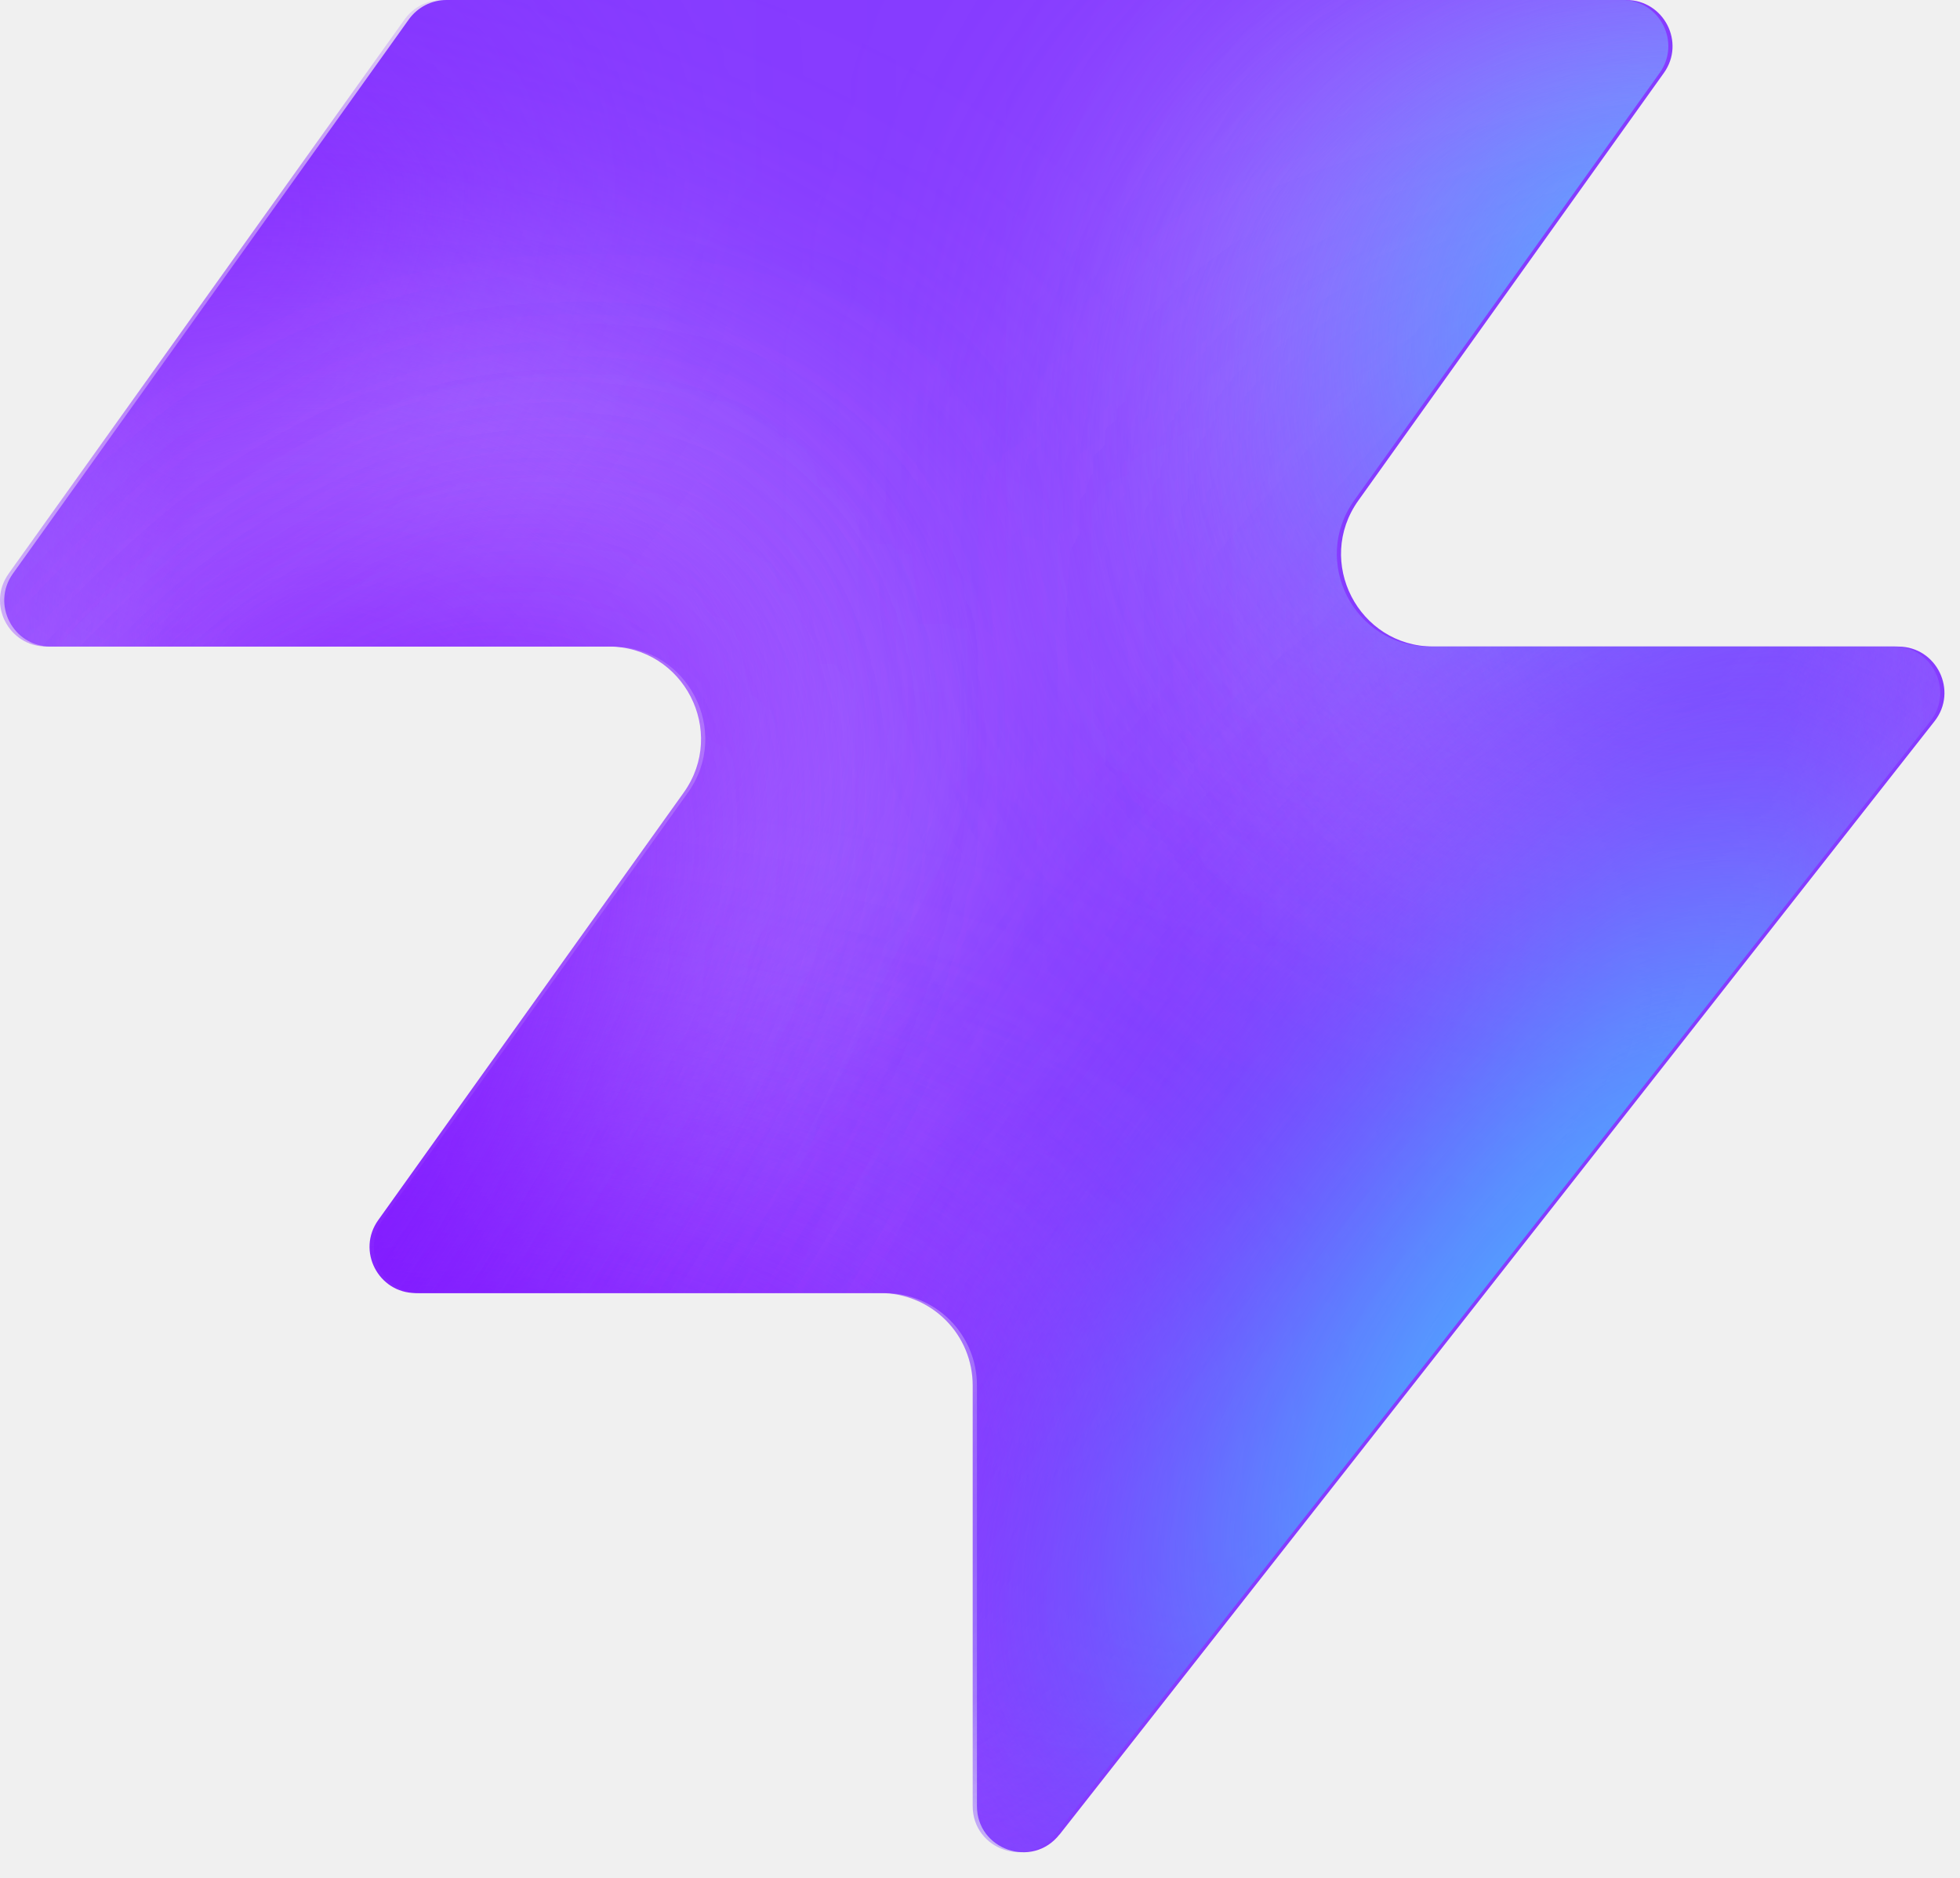
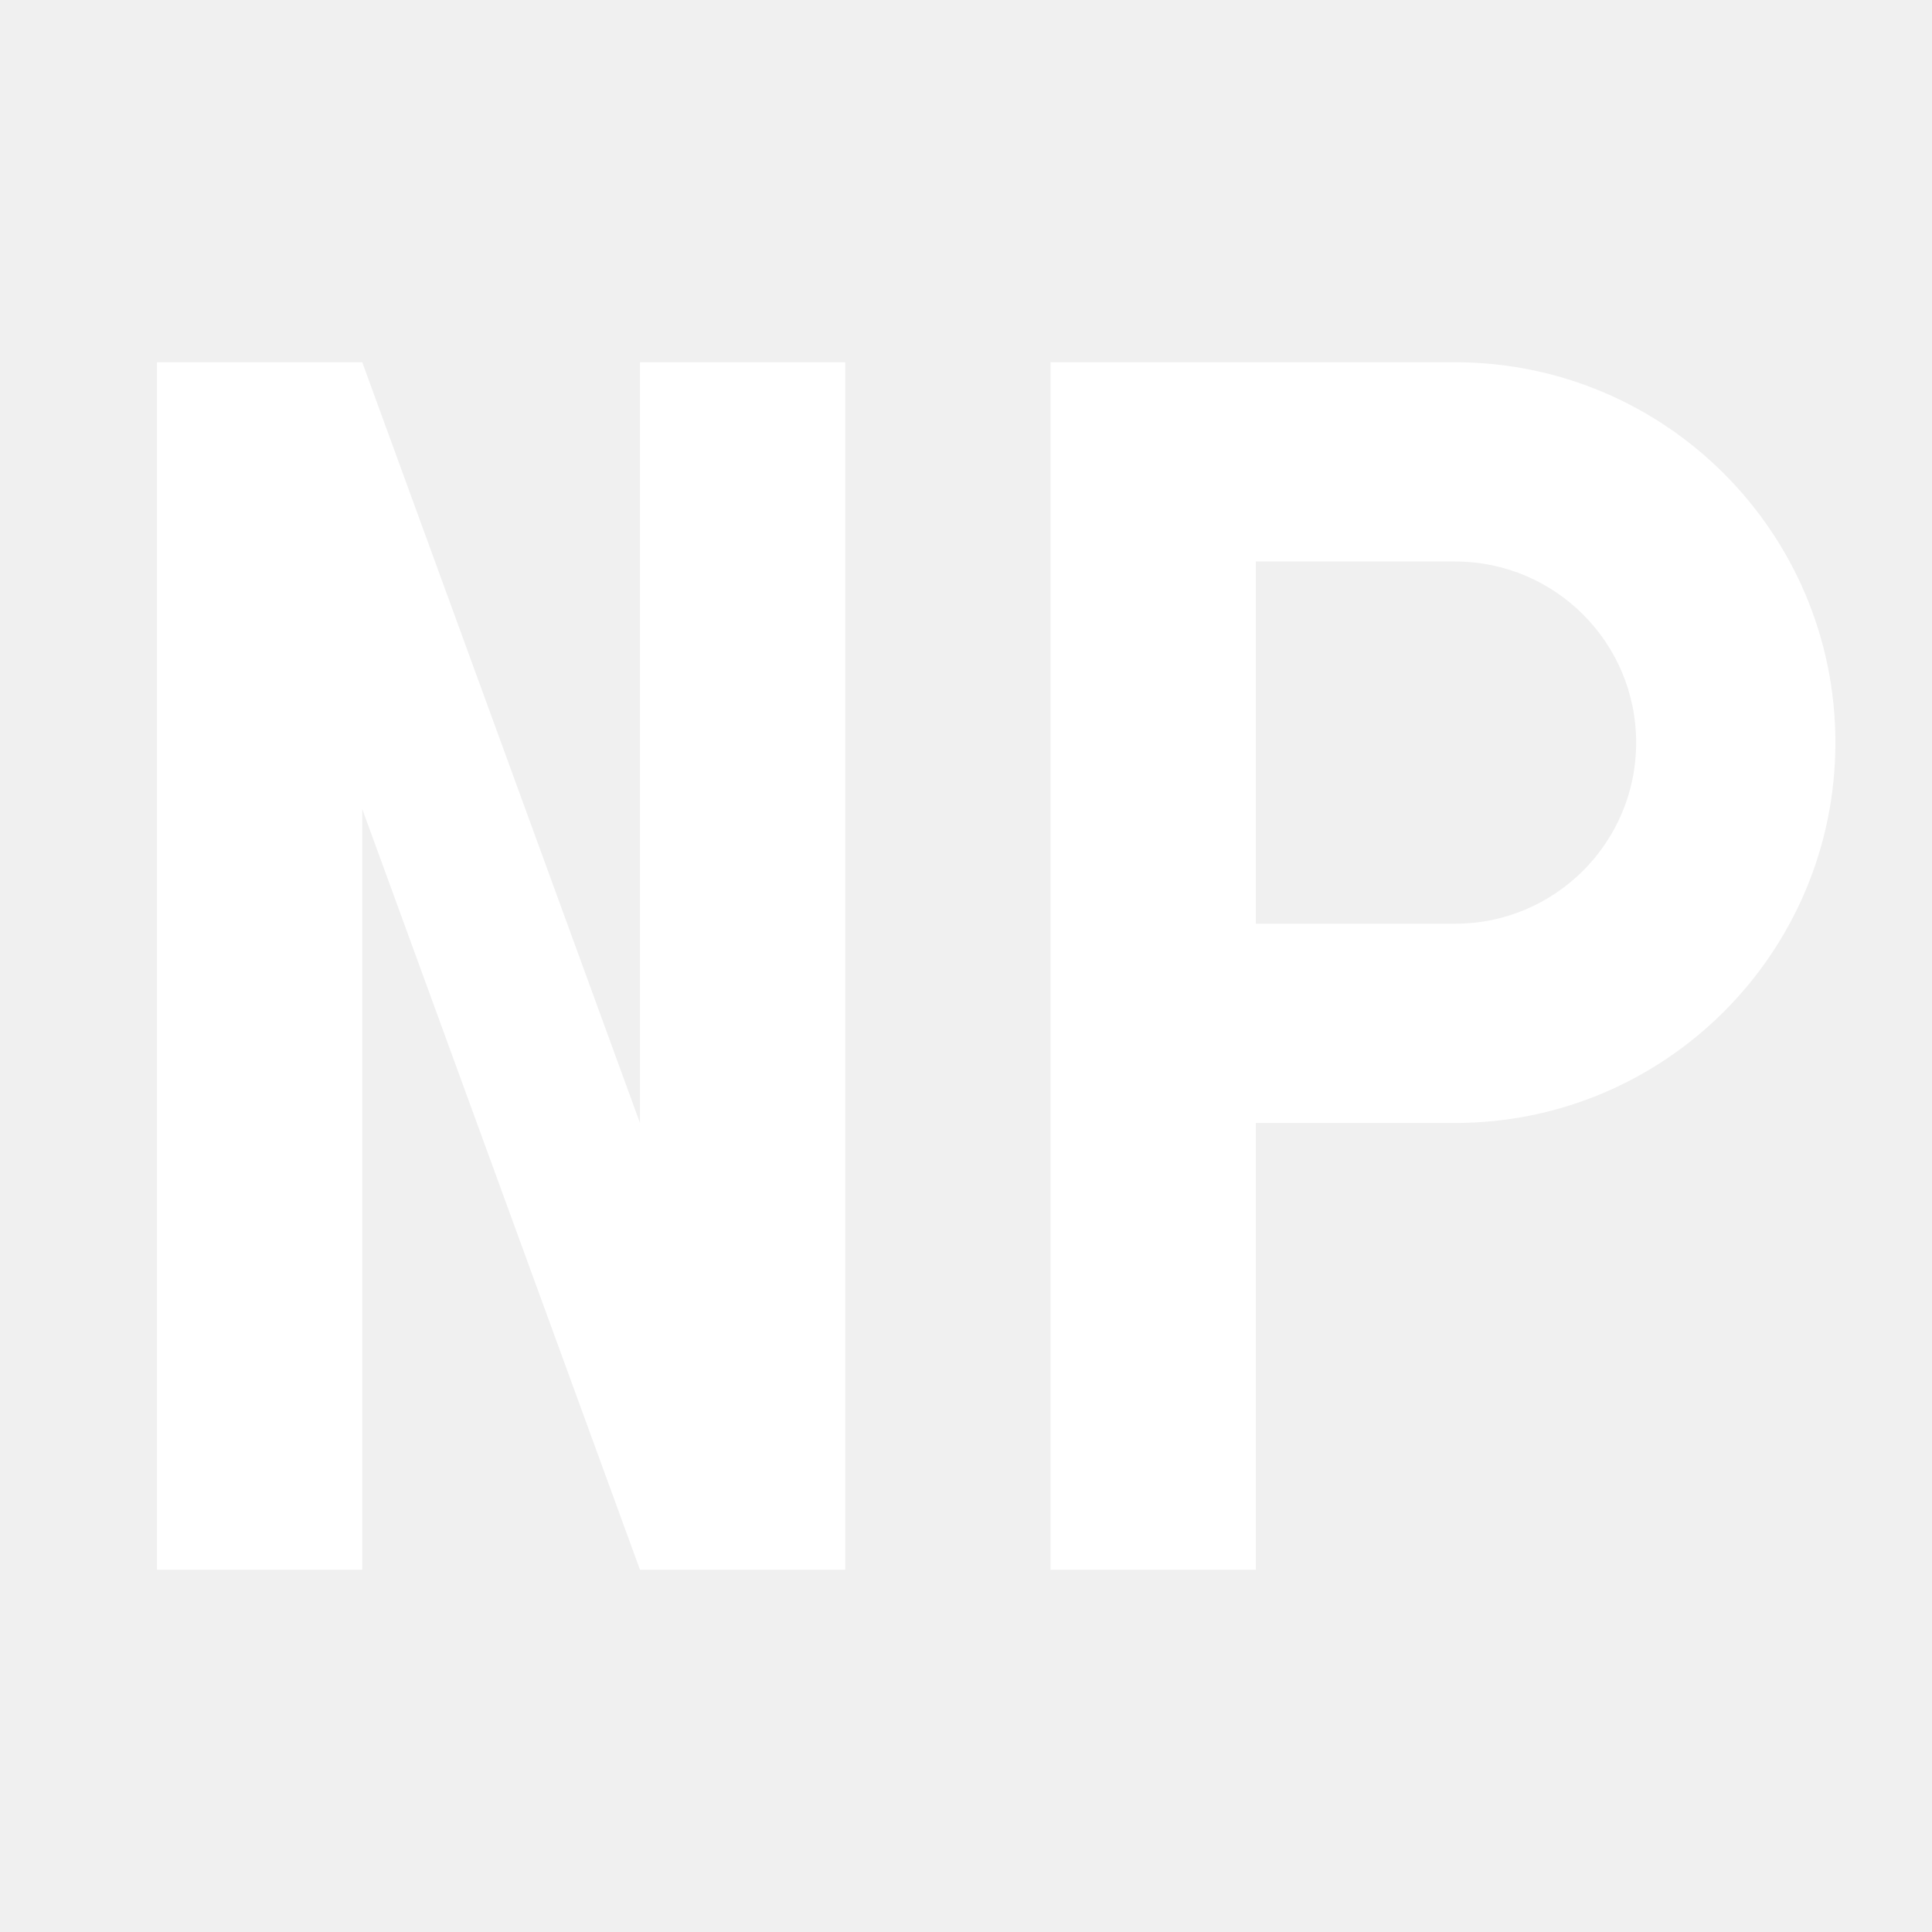
- <svg xmlns="http://www.w3.org/2000/svg" width="48" height="46" fill="none" viewBox="0 0 48 46">
-   <path fill="#863bff" d="M25.946 44.938c-.664.845-2.021.375-2.021-.698V33.937a2.26 2.26 0 0 0-2.262-2.262H10.287c-.92 0-1.456-1.04-.92-1.788l7.48-10.471c1.07-1.497 0-3.578-1.842-3.578H1.237c-.92 0-1.456-1.04-.92-1.788L10.013.474c.214-.297.556-.474.92-.474h28.894c.92 0 1.456 1.04.92 1.788l-7.48 10.471c-1.07 1.498 0 3.579 1.842 3.579h11.377c.943 0 1.473 1.088.89 1.83L25.947 44.94z" style="fill:#863bff;fill:color(display-p3 .525 .23 1);fill-opacity:1" />
-   <mask id="a" width="48" height="46" x="0" y="0" maskUnits="userSpaceOnUse" style="mask-type:alpha">
-     <path fill="#000" d="M25.842 44.938c-.664.844-2.021.375-2.021-.698V33.937a2.26 2.26 0 0 0-2.262-2.262H10.183c-.92 0-1.456-1.04-.92-1.788l7.48-10.471c1.07-1.498 0-3.579-1.842-3.579H1.133c-.92 0-1.456-1.04-.92-1.787L9.91.473c.214-.297.556-.474.92-.474h28.894c.92 0 1.456 1.04.92 1.788l-7.48 10.471c-1.07 1.498 0 3.578 1.842 3.578h11.377c.943 0 1.473 1.088.89 1.832L25.843 44.94z" style="fill:#000;fill-opacity:1" />
-   </mask>
-   <g mask="url(#a)">
-     <g filter="url(#b)">
-       <ellipse cx="5.508" cy="14.704" fill="#ede6ff" rx="5.508" ry="14.704" style="fill:#ede6ff;fill:color(display-p3 .927 .903 1);fill-opacity:1" transform="matrix(.00324 1 1 -.00324 -4.47 31.516)" />
-     </g>
-     <g filter="url(#c)">
-       <ellipse cx="10.399" cy="29.851" fill="#ede6ff" rx="10.399" ry="29.851" style="fill:#ede6ff;fill:color(display-p3 .927 .903 1);fill-opacity:1" transform="matrix(.00324 1 1 -.00324 -39.328 7.883)" />
-     </g>
-     <g filter="url(#d)">
-       <ellipse cx="5.508" cy="30.487" fill="#7e14ff" rx="5.508" ry="30.487" style="fill:#7e14ff;fill:color(display-p3 .492 .077 1);fill-opacity:1" transform="rotate(89.814 -25.913 -14.639)scale(1 -1)" />
-     </g>
-     <g filter="url(#e)">
-       <ellipse cx="5.508" cy="30.599" fill="#7e14ff" rx="5.508" ry="30.599" style="fill:#7e14ff;fill:color(display-p3 .492 .077 1);fill-opacity:1" transform="rotate(89.814 -32.644 -3.334)scale(1 -1)" />
-     </g>
-     <g filter="url(#f)">
-       <ellipse cx="5.508" cy="30.599" fill="#7e14ff" rx="5.508" ry="30.599" style="fill:#7e14ff;fill:color(display-p3 .492 .077 1);fill-opacity:1" transform="matrix(.00324 1 1 -.00324 -34.34 30.47)" />
-     </g>
-     <g filter="url(#g)">
-       <ellipse cx="14.072" cy="22.078" fill="#ede6ff" rx="14.072" ry="22.078" style="fill:#ede6ff;fill:color(display-p3 .927 .903 1);fill-opacity:1" transform="rotate(93.35 24.506 48.493)scale(-1 1)" />
-     </g>
-     <g filter="url(#h)">
-       <ellipse cx="3.47" cy="21.501" fill="#7e14ff" rx="3.47" ry="21.501" style="fill:#7e14ff;fill:color(display-p3 .492 .077 1);fill-opacity:1" transform="rotate(89.009 28.708 47.59)scale(-1 1)" />
-     </g>
-     <g filter="url(#i)">
-       <ellipse cx="3.47" cy="21.501" fill="#7e14ff" rx="3.47" ry="21.501" style="fill:#7e14ff;fill:color(display-p3 .492 .077 1);fill-opacity:1" transform="rotate(89.009 28.708 47.59)scale(-1 1)" />
-     </g>
-     <g filter="url(#j)">
-       <ellipse cx=".387" cy="8.972" fill="#7e14ff" rx="4.407" ry="29.108" style="fill:#7e14ff;fill:color(display-p3 .492 .077 1);fill-opacity:1" transform="rotate(39.51 .387 8.972)" />
-     </g>
-     <g filter="url(#k)">
-       <ellipse cx="47.523" cy="-6.092" fill="#7e14ff" rx="4.407" ry="29.108" style="fill:#7e14ff;fill:color(display-p3 .492 .077 1);fill-opacity:1" transform="rotate(37.892 47.523 -6.092)" />
-     </g>
-     <g filter="url(#l)">
-       <ellipse cx="41.412" cy="6.333" fill="#47bfff" rx="5.971" ry="9.665" style="fill:#47bfff;fill:color(display-p3 .28 .748 1);fill-opacity:1" transform="rotate(37.892 41.412 6.333)" />
-     </g>
-     <g filter="url(#m)">
-       <ellipse cx="-1.879" cy="38.332" fill="#7e14ff" rx="4.407" ry="29.108" style="fill:#7e14ff;fill:color(display-p3 .492 .077 1);fill-opacity:1" transform="rotate(37.892 -1.88 38.332)" />
-     </g>
-     <g filter="url(#n)">
-       <ellipse cx="-1.879" cy="38.332" fill="#7e14ff" rx="4.407" ry="29.108" style="fill:#7e14ff;fill:color(display-p3 .492 .077 1);fill-opacity:1" transform="rotate(37.892 -1.88 38.332)" />
-     </g>
-     <g filter="url(#o)">
-       <ellipse cx="35.651" cy="29.907" fill="#7e14ff" rx="4.407" ry="29.108" style="fill:#7e14ff;fill:color(display-p3 .492 .077 1);fill-opacity:1" transform="rotate(37.892 35.651 29.907)" />
-     </g>
-     <g filter="url(#p)">
-       <ellipse cx="38.418" cy="32.4" fill="#47bfff" rx="5.971" ry="15.297" style="fill:#47bfff;fill:color(display-p3 .28 .748 1);fill-opacity:1" transform="rotate(37.892 38.418 32.4)" />
-     </g>
+ <svg xmlns="http://www.w3.org/2000/svg" viewBox="0 0 32 32" width="32" height="32">
+   <g fill="#ffffff" fill-rule="evenodd">
+     <path d="M2.6 26V6H6l4.6 12.6V6H14v20h-3.4L6 13.4V26z" />
+     <path d="M17.4 6h6.7a6.3 6.3 0 0 1 0 12.6h-3.3V26h-3.4zm3.4 3.3v6h3.3a3 3 0 0 0 0-6z" />
  </g>
-   <defs>
-     <filter id="b" width="60.045" height="41.654" x="-19.77" y="16.149" color-interpolation-filters="sRGB" filterUnits="userSpaceOnUse">
-       <feFlood flood-opacity="0" result="BackgroundImageFix" />
-       <feBlend in="SourceGraphic" in2="BackgroundImageFix" result="shape" />
-       <feGaussianBlur result="effect1_foregroundBlur_2002_17158" stdDeviation="7.659" />
-     </filter>
-     <filter id="c" width="90.34" height="51.437" x="-54.613" y="-7.533" color-interpolation-filters="sRGB" filterUnits="userSpaceOnUse">
-       <feFlood flood-opacity="0" result="BackgroundImageFix" />
-       <feBlend in="SourceGraphic" in2="BackgroundImageFix" result="shape" />
-       <feGaussianBlur result="effect1_foregroundBlur_2002_17158" stdDeviation="7.659" />
-     </filter>
-     <filter id="d" width="79.355" height="29.4" x="-49.64" y="2.03" color-interpolation-filters="sRGB" filterUnits="userSpaceOnUse">
-       <feFlood flood-opacity="0" result="BackgroundImageFix" />
-       <feBlend in="SourceGraphic" in2="BackgroundImageFix" result="shape" />
-       <feGaussianBlur result="effect1_foregroundBlur_2002_17158" stdDeviation="4.596" />
-     </filter>
-     <filter id="e" width="79.579" height="29.4" x="-45.045" y="20.029" color-interpolation-filters="sRGB" filterUnits="userSpaceOnUse">
-       <feFlood flood-opacity="0" result="BackgroundImageFix" />
-       <feBlend in="SourceGraphic" in2="BackgroundImageFix" result="shape" />
-       <feGaussianBlur result="effect1_foregroundBlur_2002_17158" stdDeviation="4.596" />
-     </filter>
-     <filter id="f" width="79.579" height="29.4" x="-43.513" y="21.178" color-interpolation-filters="sRGB" filterUnits="userSpaceOnUse">
-       <feFlood flood-opacity="0" result="BackgroundImageFix" />
-       <feBlend in="SourceGraphic" in2="BackgroundImageFix" result="shape" />
-       <feGaussianBlur result="effect1_foregroundBlur_2002_17158" stdDeviation="4.596" />
-     </filter>
-     <filter id="g" width="74.749" height="58.852" x="15.756" y="-17.901" color-interpolation-filters="sRGB" filterUnits="userSpaceOnUse">
-       <feFlood flood-opacity="0" result="BackgroundImageFix" />
-       <feBlend in="SourceGraphic" in2="BackgroundImageFix" result="shape" />
-       <feGaussianBlur result="effect1_foregroundBlur_2002_17158" stdDeviation="7.659" />
-     </filter>
-     <filter id="h" width="61.377" height="25.362" x="23.548" y="2.284" color-interpolation-filters="sRGB" filterUnits="userSpaceOnUse">
-       <feFlood flood-opacity="0" result="BackgroundImageFix" />
-       <feBlend in="SourceGraphic" in2="BackgroundImageFix" result="shape" />
-       <feGaussianBlur result="effect1_foregroundBlur_2002_17158" stdDeviation="4.596" />
-     </filter>
-     <filter id="i" width="61.377" height="25.362" x="23.548" y="2.284" color-interpolation-filters="sRGB" filterUnits="userSpaceOnUse">
-       <feFlood flood-opacity="0" result="BackgroundImageFix" />
-       <feBlend in="SourceGraphic" in2="BackgroundImageFix" result="shape" />
-       <feGaussianBlur result="effect1_foregroundBlur_2002_17158" stdDeviation="4.596" />
-     </filter>
-     <filter id="j" width="56.045" height="63.649" x="-27.636" y="-22.853" color-interpolation-filters="sRGB" filterUnits="userSpaceOnUse">
-       <feFlood flood-opacity="0" result="BackgroundImageFix" />
-       <feBlend in="SourceGraphic" in2="BackgroundImageFix" result="shape" />
-       <feGaussianBlur result="effect1_foregroundBlur_2002_17158" stdDeviation="4.596" />
-     </filter>
-     <filter id="k" width="54.814" height="64.646" x="20.116" y="-38.415" color-interpolation-filters="sRGB" filterUnits="userSpaceOnUse">
-       <feFlood flood-opacity="0" result="BackgroundImageFix" />
-       <feBlend in="SourceGraphic" in2="BackgroundImageFix" result="shape" />
-       <feGaussianBlur result="effect1_foregroundBlur_2002_17158" stdDeviation="4.596" />
-     </filter>
-     <filter id="l" width="33.541" height="35.313" x="24.641" y="-11.323" color-interpolation-filters="sRGB" filterUnits="userSpaceOnUse">
-       <feFlood flood-opacity="0" result="BackgroundImageFix" />
-       <feBlend in="SourceGraphic" in2="BackgroundImageFix" result="shape" />
-       <feGaussianBlur result="effect1_foregroundBlur_2002_17158" stdDeviation="4.596" />
-     </filter>
-     <filter id="m" width="54.814" height="64.646" x="-29.286" y="6.009" color-interpolation-filters="sRGB" filterUnits="userSpaceOnUse">
-       <feFlood flood-opacity="0" result="BackgroundImageFix" />
-       <feBlend in="SourceGraphic" in2="BackgroundImageFix" result="shape" />
-       <feGaussianBlur result="effect1_foregroundBlur_2002_17158" stdDeviation="4.596" />
-     </filter>
-     <filter id="n" width="54.814" height="64.646" x="-29.286" y="6.009" color-interpolation-filters="sRGB" filterUnits="userSpaceOnUse">
-       <feFlood flood-opacity="0" result="BackgroundImageFix" />
-       <feBlend in="SourceGraphic" in2="BackgroundImageFix" result="shape" />
-       <feGaussianBlur result="effect1_foregroundBlur_2002_17158" stdDeviation="4.596" />
-     </filter>
-     <filter id="o" width="54.814" height="64.646" x="8.244" y="-2.416" color-interpolation-filters="sRGB" filterUnits="userSpaceOnUse">
-       <feFlood flood-opacity="0" result="BackgroundImageFix" />
-       <feBlend in="SourceGraphic" in2="BackgroundImageFix" result="shape" />
-       <feGaussianBlur result="effect1_foregroundBlur_2002_17158" stdDeviation="4.596" />
-     </filter>
-     <filter id="p" width="39.409" height="43.623" x="18.713" y="10.588" color-interpolation-filters="sRGB" filterUnits="userSpaceOnUse">
-       <feFlood flood-opacity="0" result="BackgroundImageFix" />
-       <feBlend in="SourceGraphic" in2="BackgroundImageFix" result="shape" />
-       <feGaussianBlur result="effect1_foregroundBlur_2002_17158" stdDeviation="4.596" />
-     </filter>
-   </defs>
</svg>
